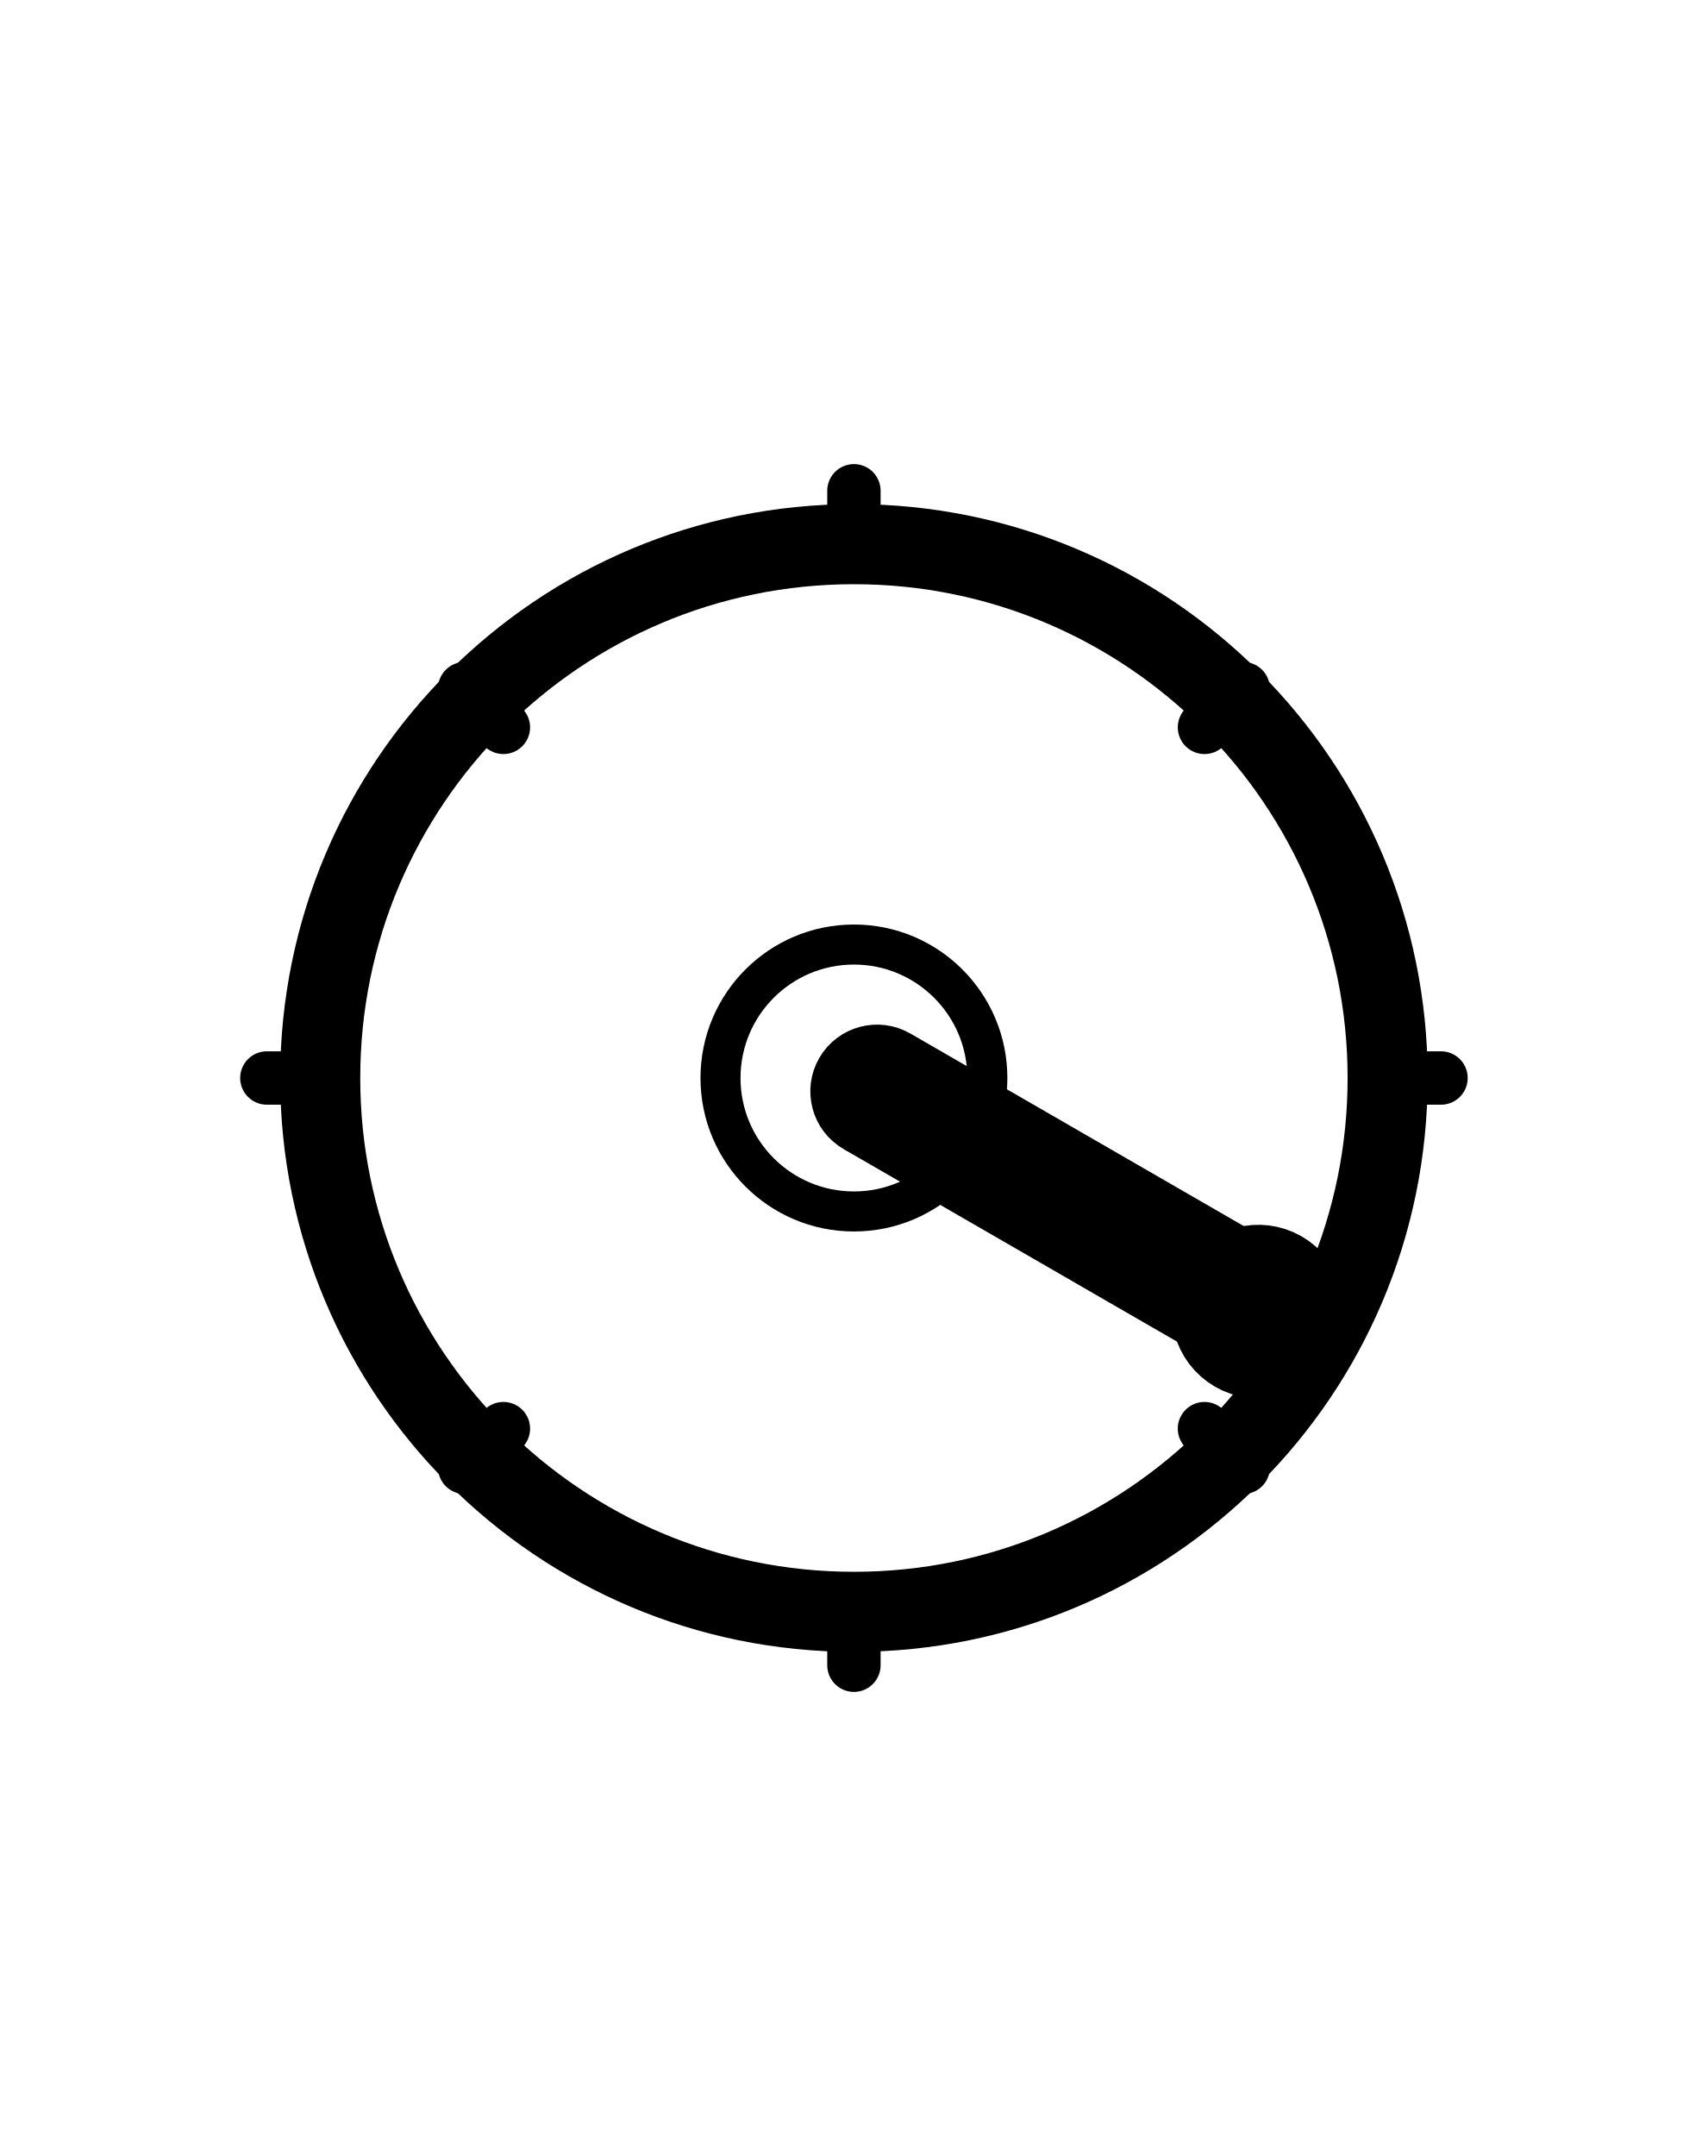
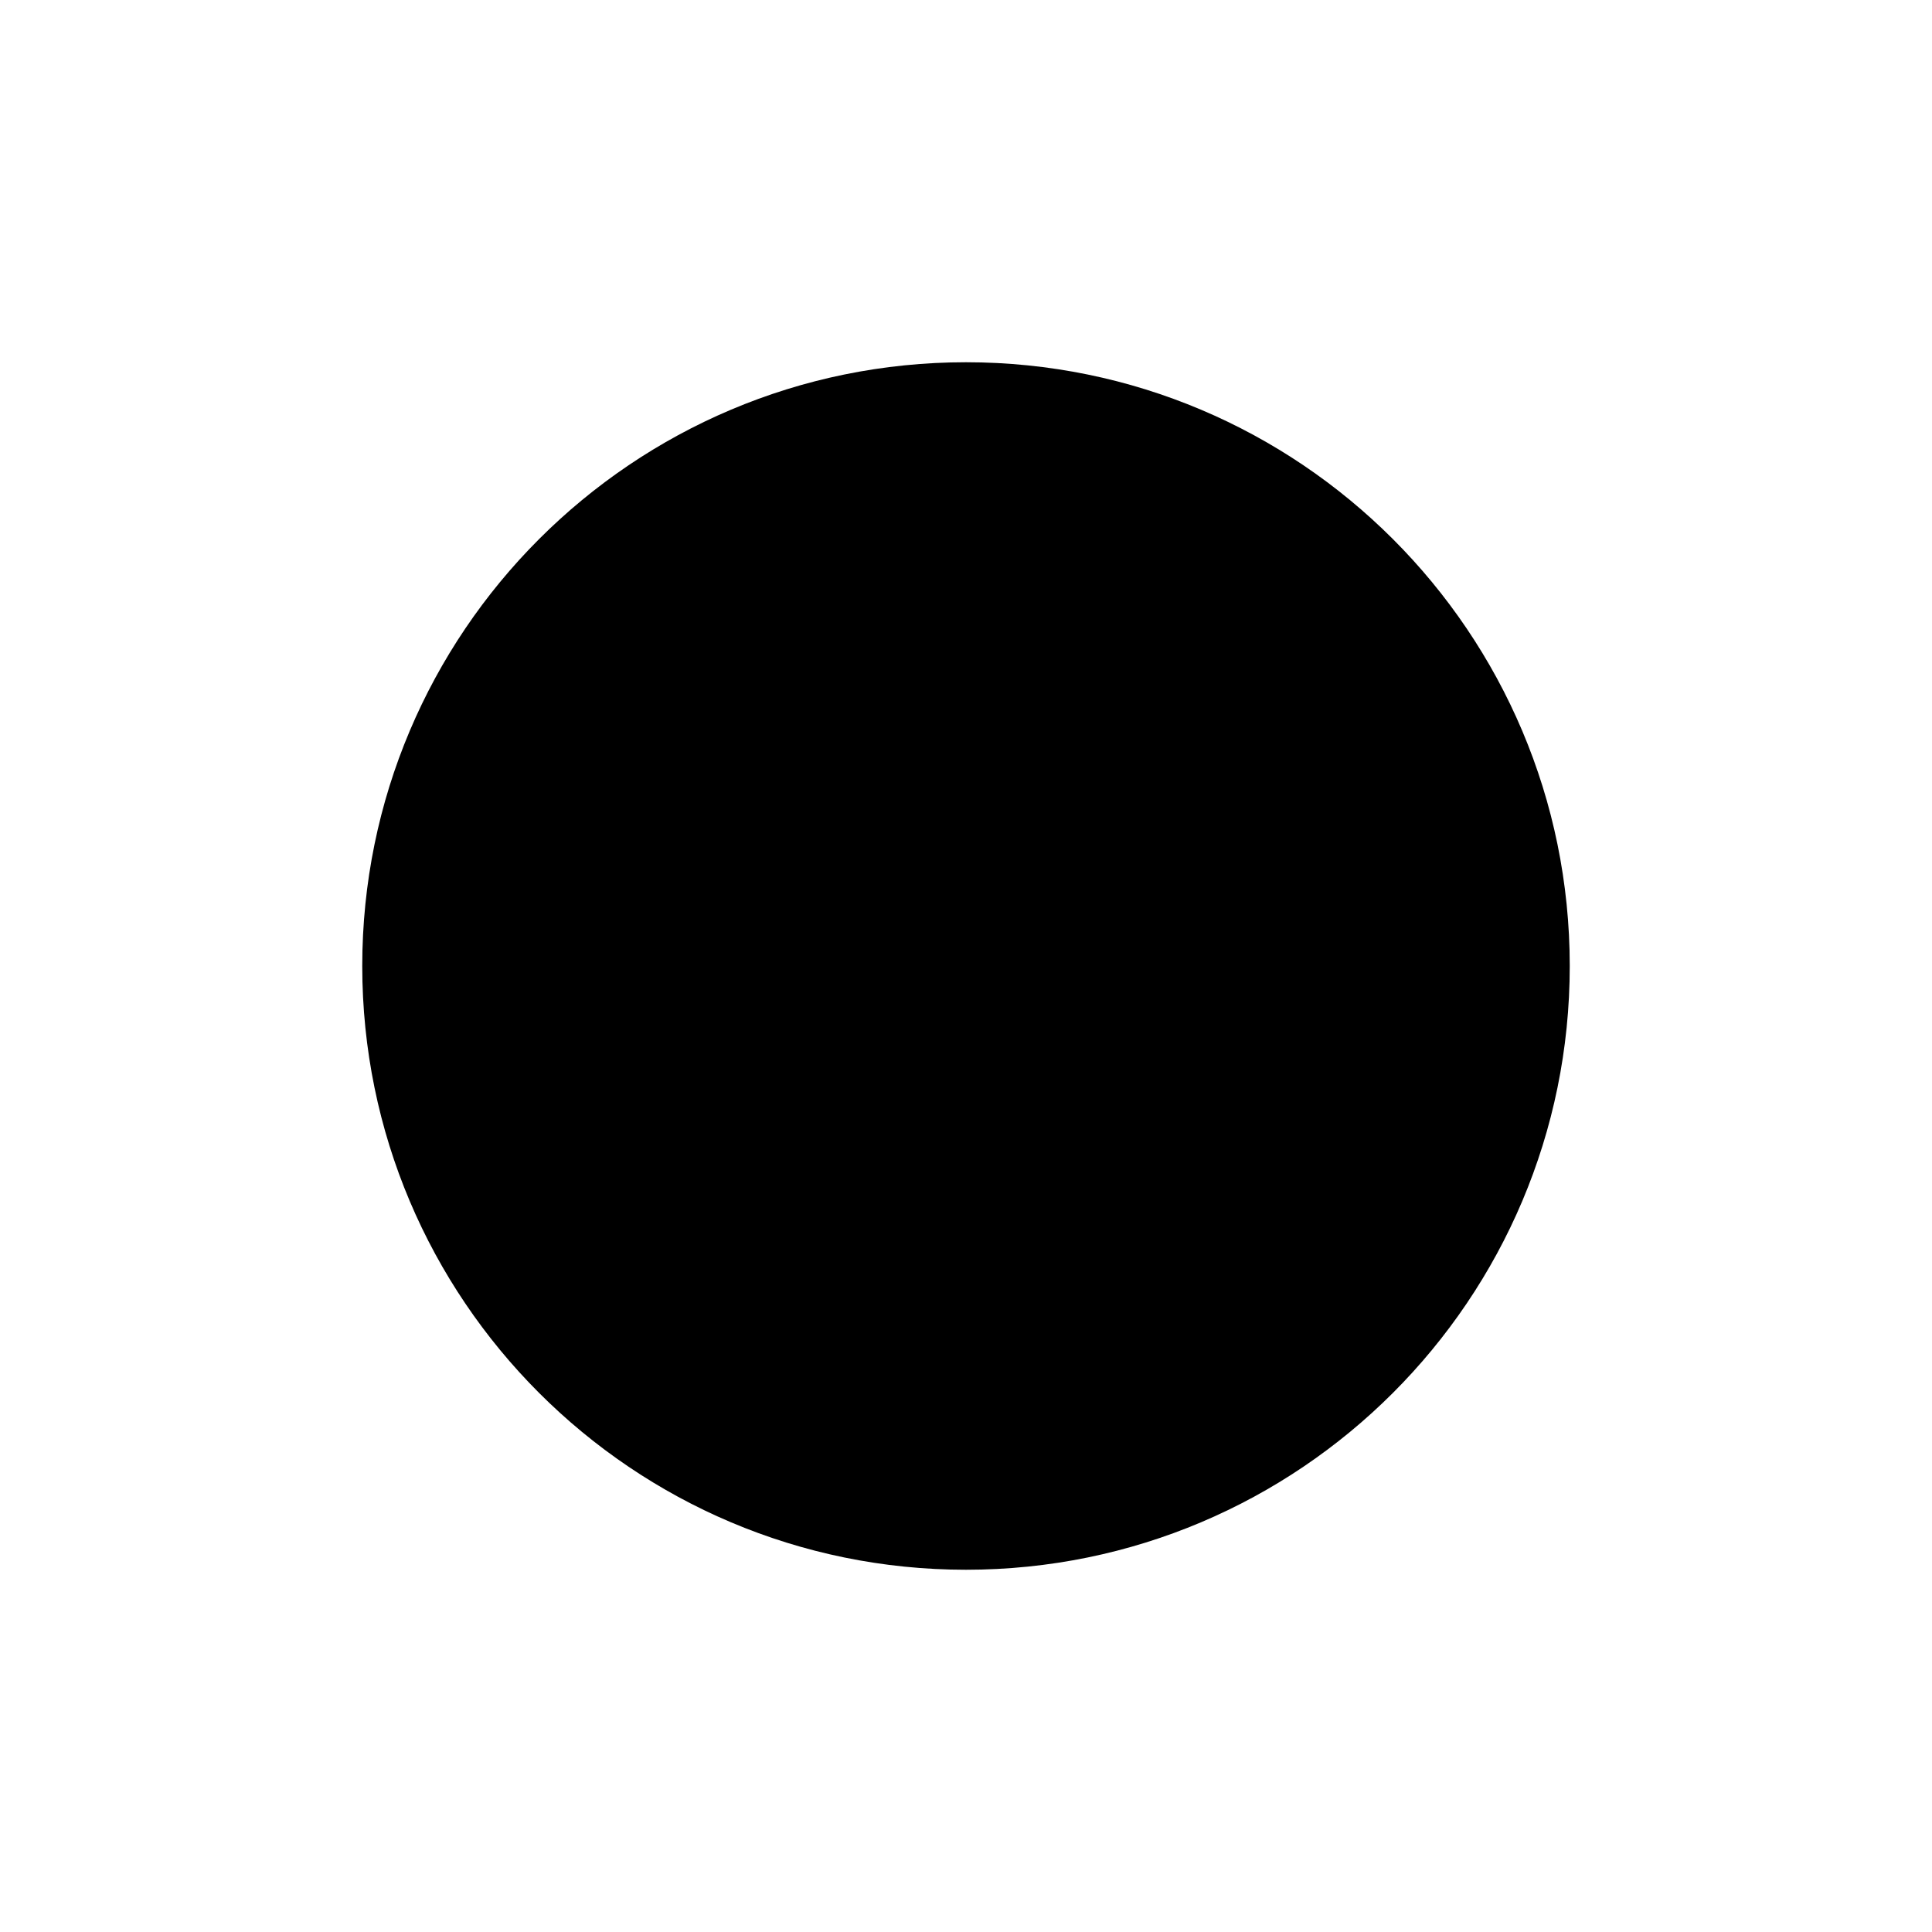
- <svg xmlns="http://www.w3.org/2000/svg" width="248" height="313" viewBox="0 0 512 512" fill="none" stroke="currentColor" stroke-width="24" stroke-linecap="round" stroke-linejoin="round">
+ <svg xmlns="http://www.w3.org/2000/svg" width="24" height="24" viewBox="0 0 512 512" fill="currentColor" stroke-width="24" stroke-linecap="round" stroke-linejoin="round">
  <circle cx="256" cy="256" r="160" />
  <g stroke-width="16">
    <line x1="256" y1="96" x2="256" y2="80" />
    <line x1="256" y1="416" x2="256" y2="432" />
    <line x1="96" y1="256" x2="80" y2="256" />
    <line x1="416" y1="256" x2="432" y2="256" />
    <line x1="150.91" y1="150.91" x2="139.3" y2="139.3" />
    <line x1="361.09" y1="150.91" x2="372.7" y2="139.3" />
    <line x1="150.91" y1="361.09" x2="139.3" y2="372.7" />
    <line x1="361.09" y1="361.09" x2="372.7" y2="372.7" />
  </g>
  <g transform="rotate(-60, 256, 256)">
    <rect x="248" y="256" width="16" height="140" rx="8" ry="8" />
    <circle cx="256" cy="396" r="14" />
  </g>
  <circle cx="256" cy="256" r="40" stroke-width="12" />
</svg>
